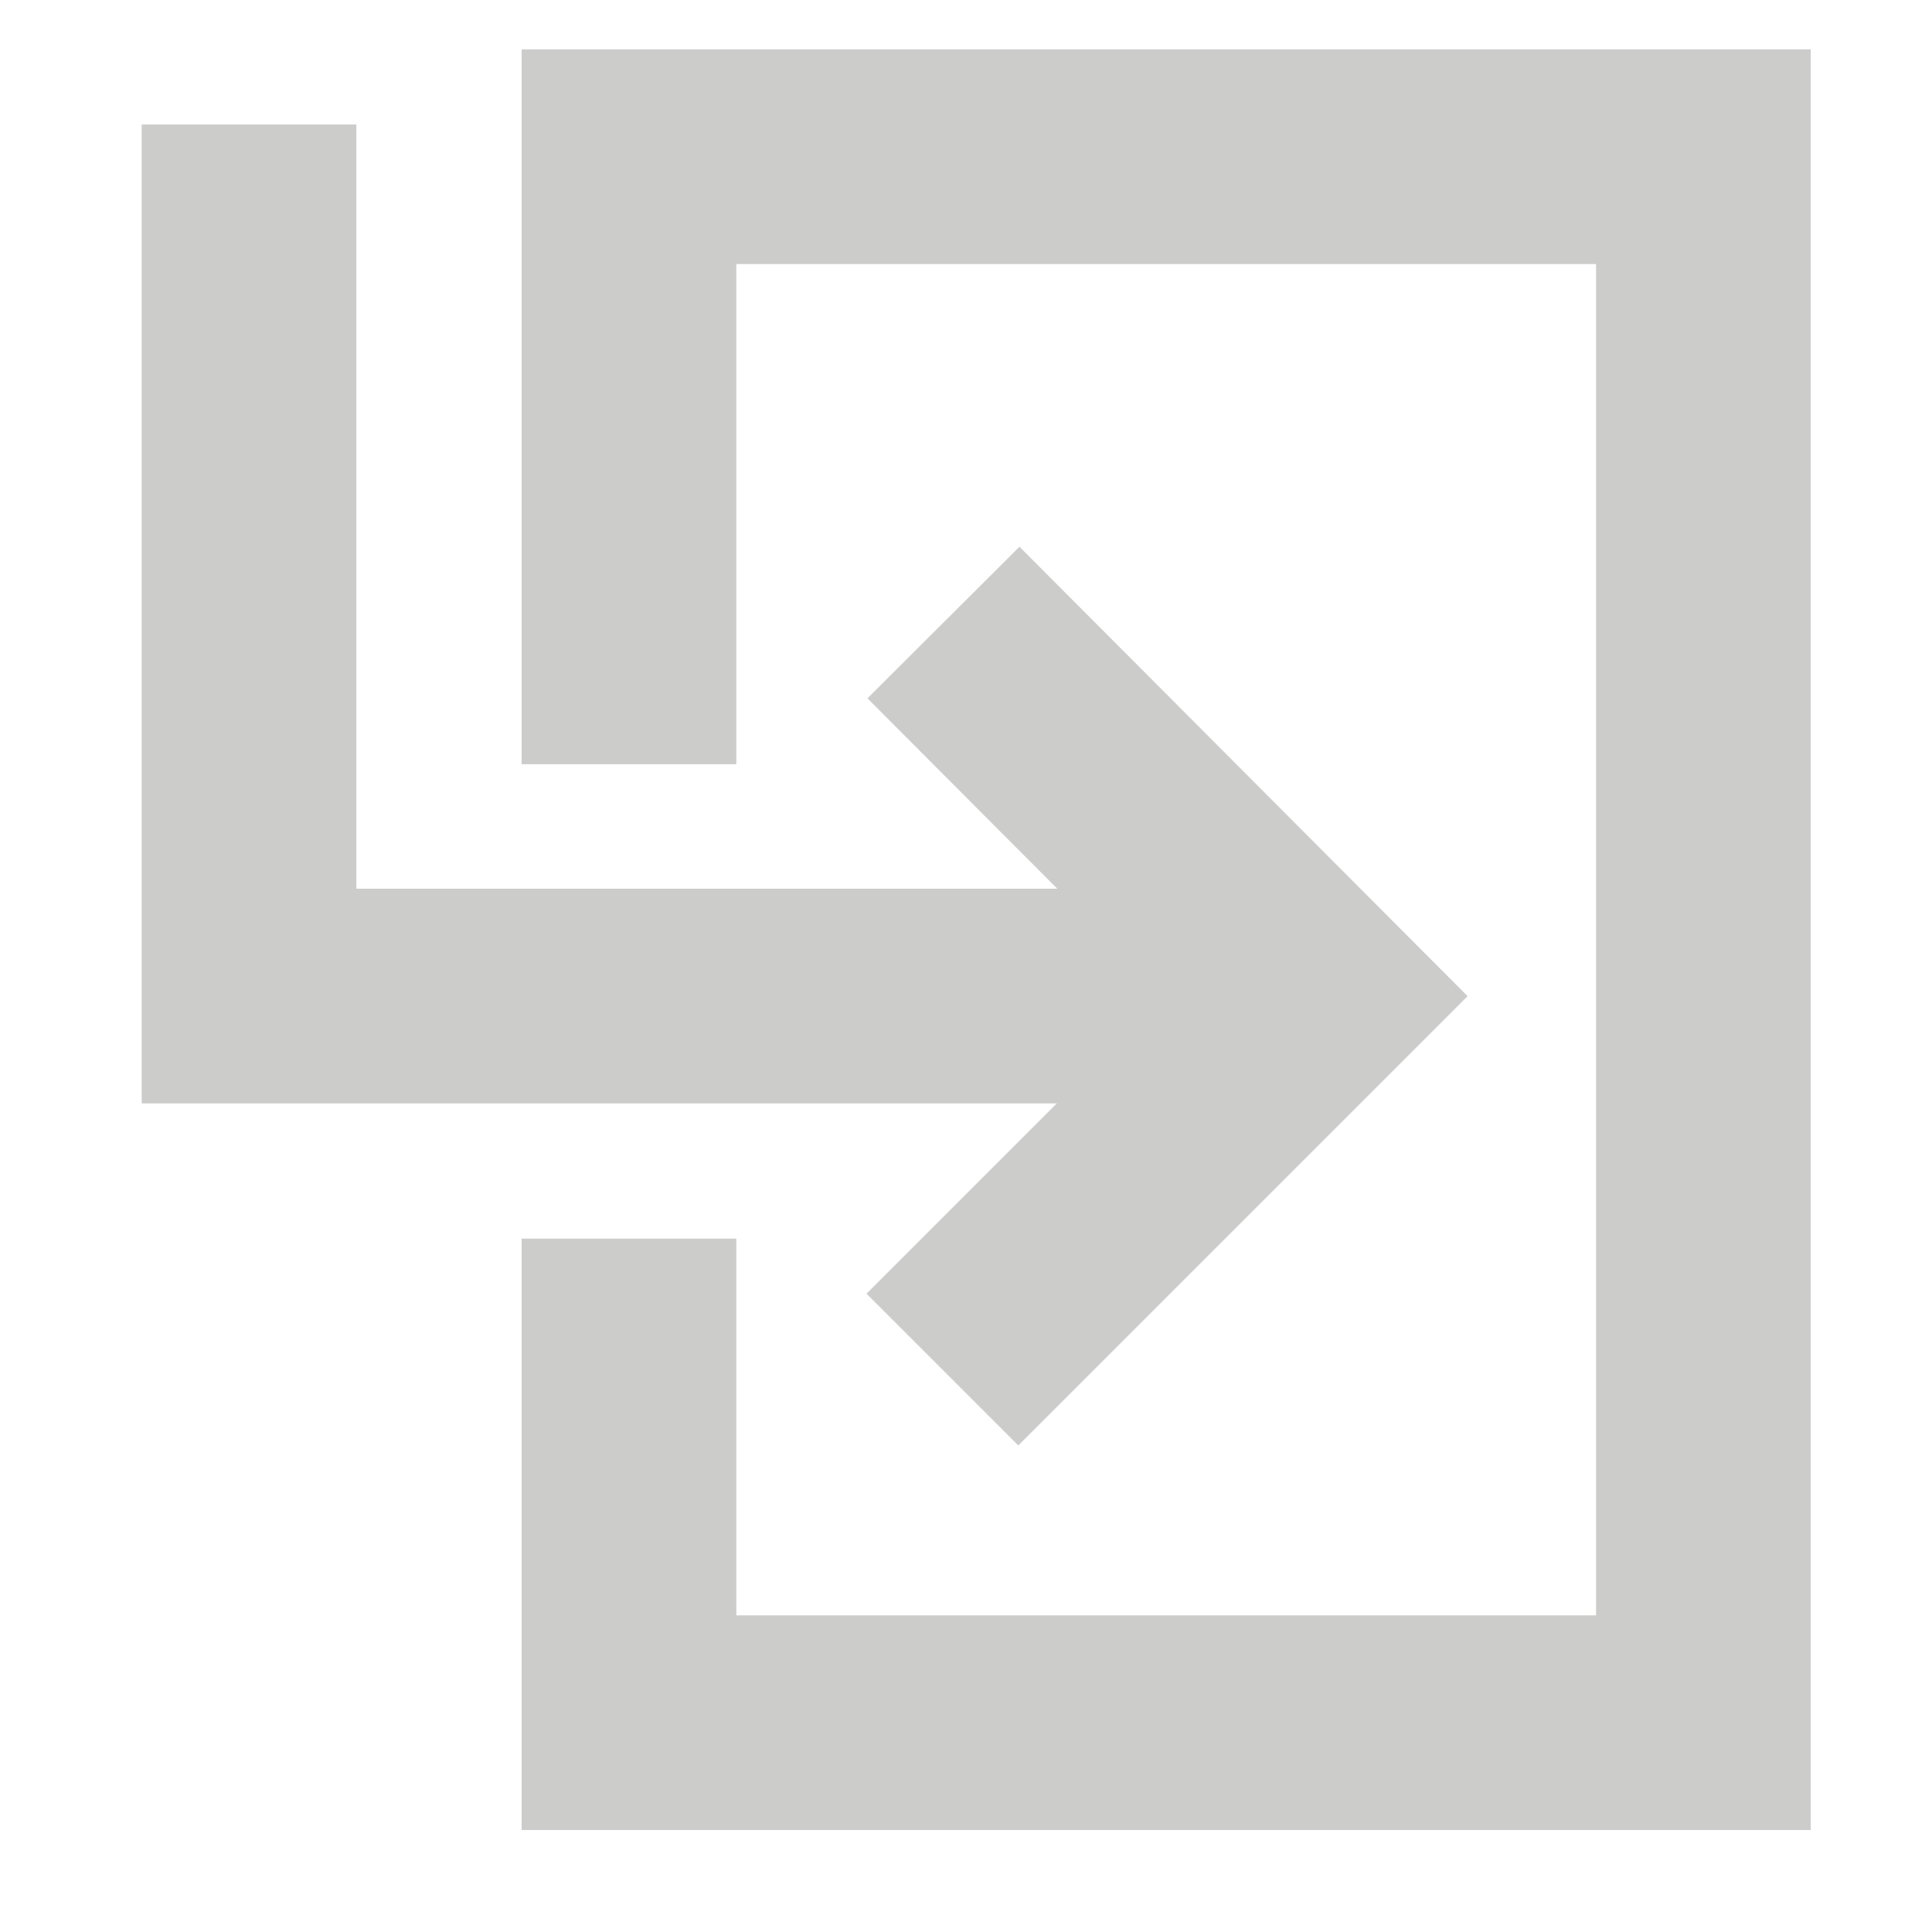
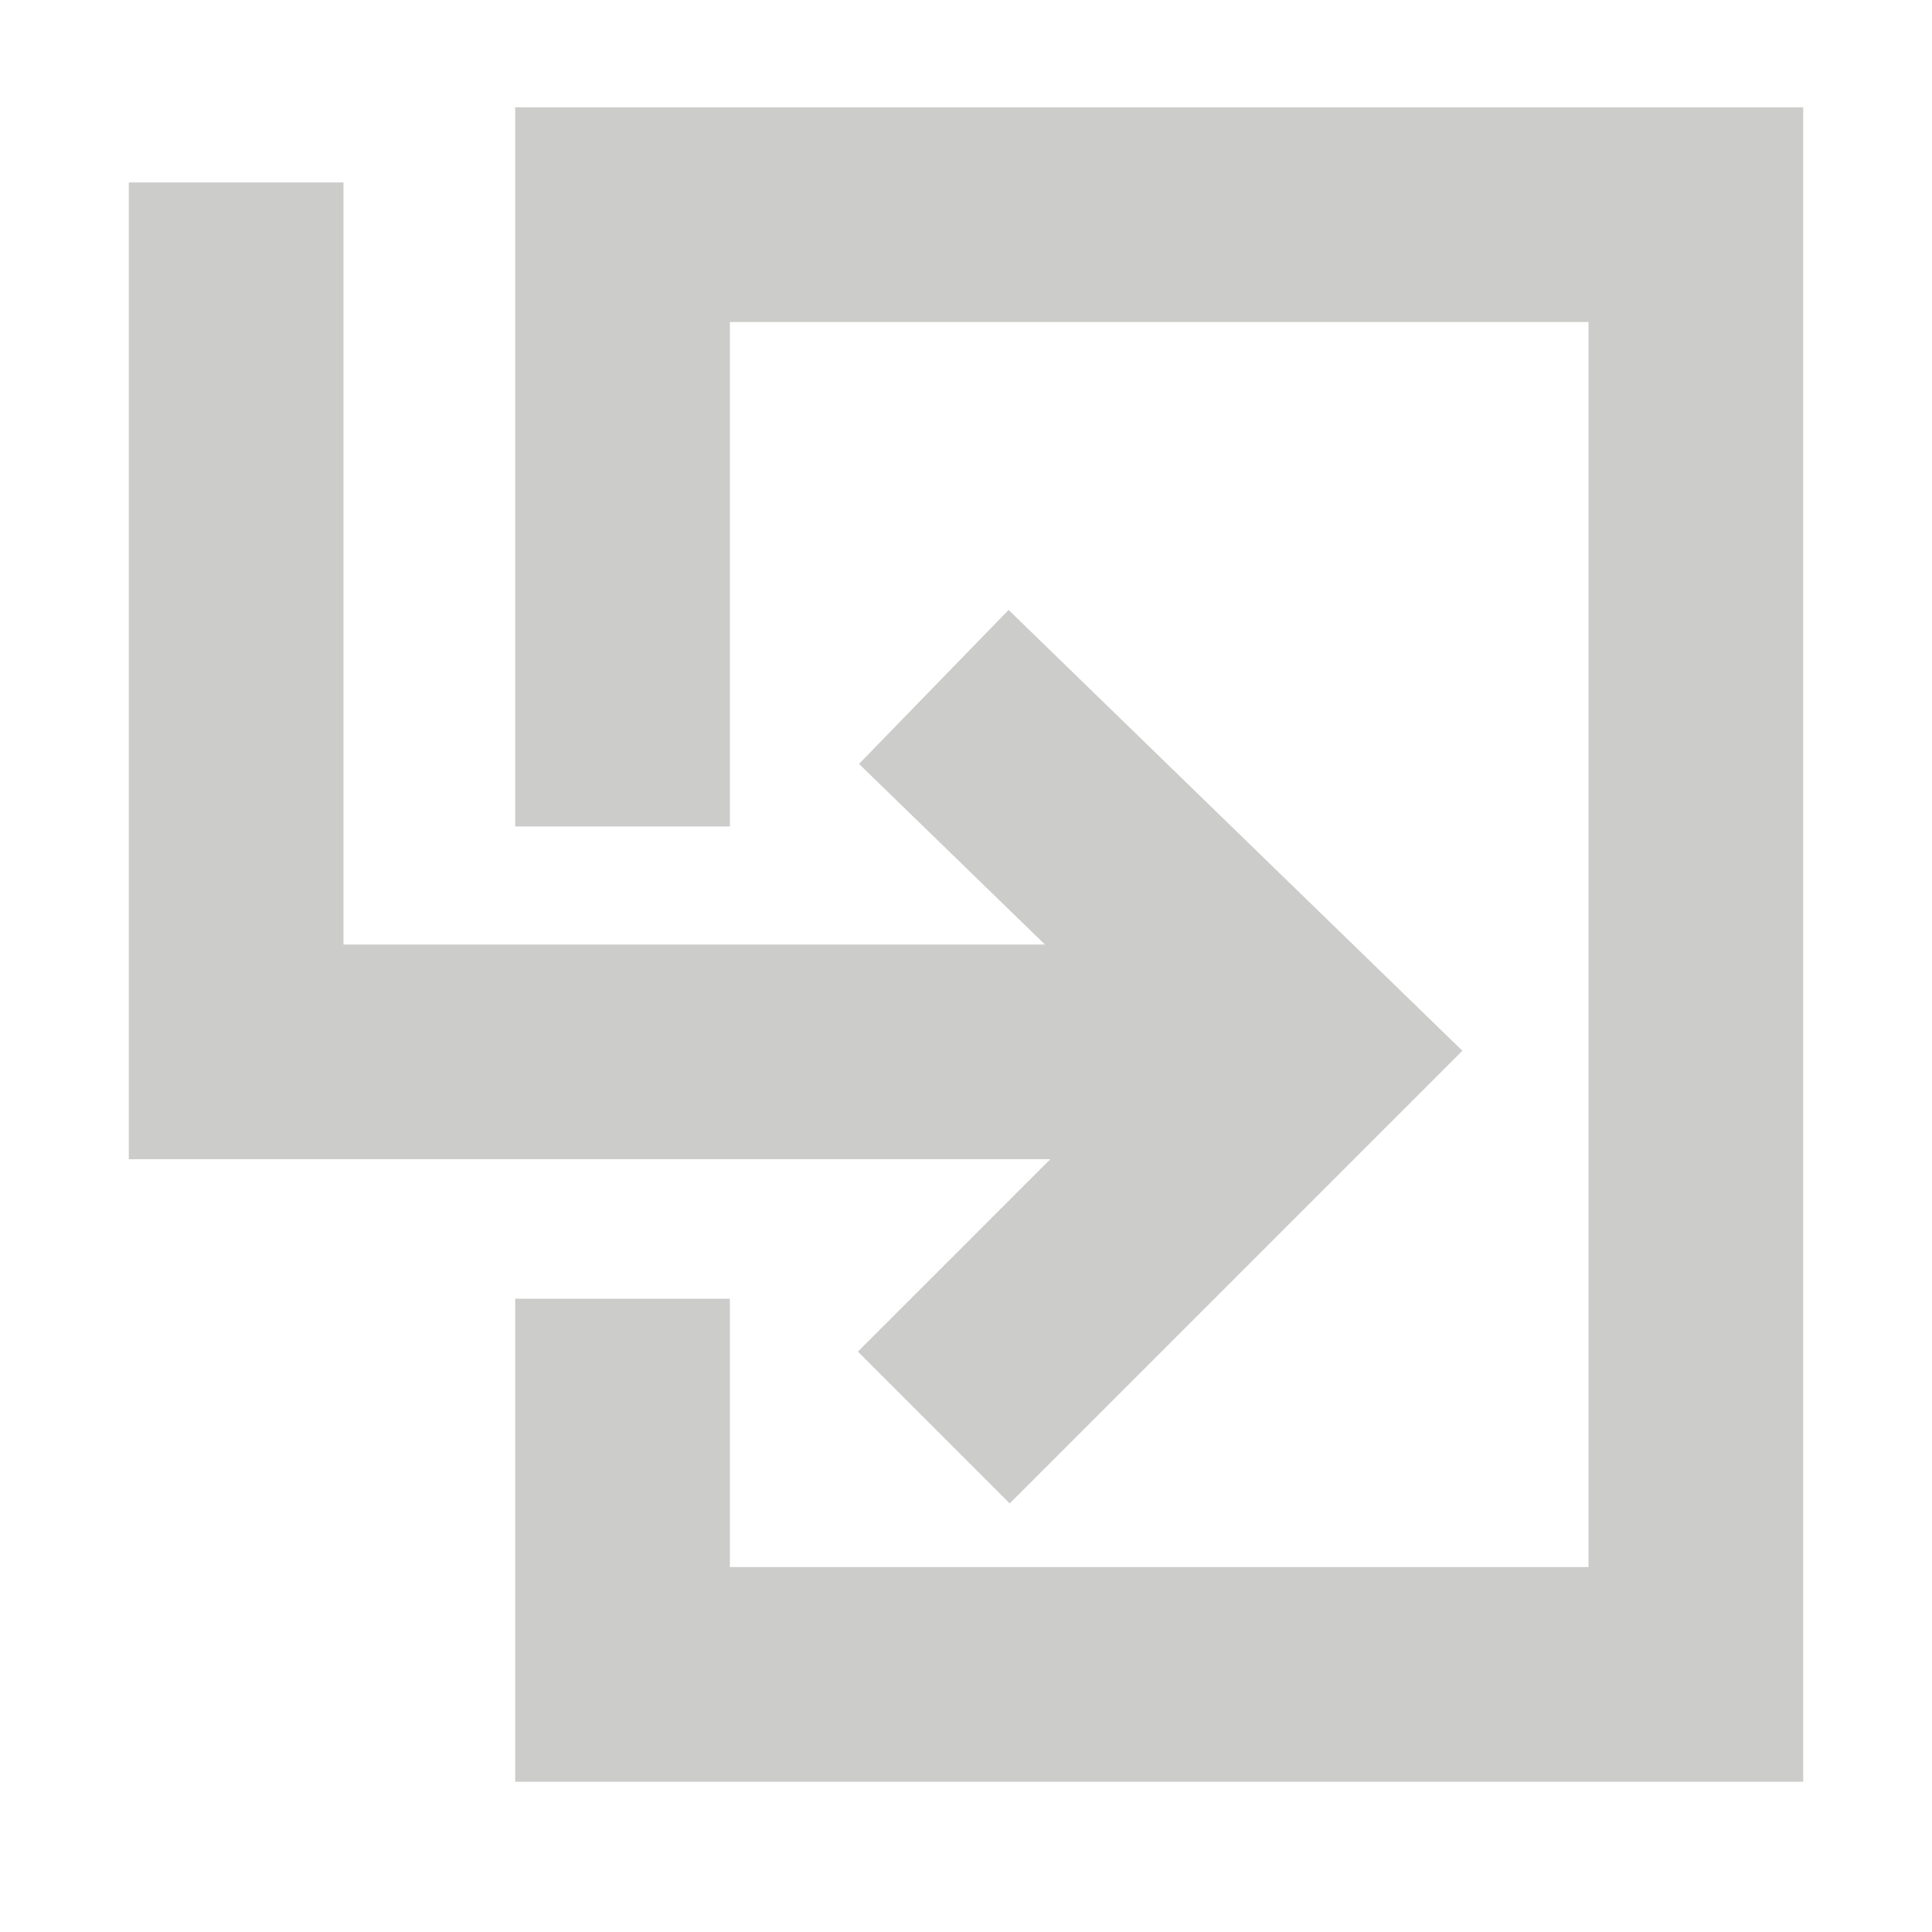
<svg xmlns="http://www.w3.org/2000/svg" version="1.1" id="Layer_1" x="0px" y="0px" viewBox="0 0 18 18" style="enable-background:new 0 0 18 18;" xml:space="preserve">
  <style type="text/css">
	.st0{fill:none;stroke:#CCCCCB;stroke-width:2;stroke-miterlimit:10;}
</style>
-   <polyline class="st0" points="8.79,5.8 12.26,9.28 8.78,12.76 " />
-   <polyline class="st0" points="2.32,1.16 2.32,9.28 11.64,9.28 " />
-   <polyline class="st0" points="5.86,7.12 5.86,1.46 15.87,1.46 15.87,16.05 5.86,16.05 5.86,11.54 " />
+   <polyline class="st0" points="8.7,6.4 12.2,9.8 8.7,13.3 " />
+   <polyline class="st0" points="2.2,1.7 2.2,9.8 11.5,9.8 " />
+   <polyline class="st0" points="5.8,7.7 5.8,2 15.8,2 15.8,15.6 5.8,15.6 5.8,12.1 " />
</svg>
